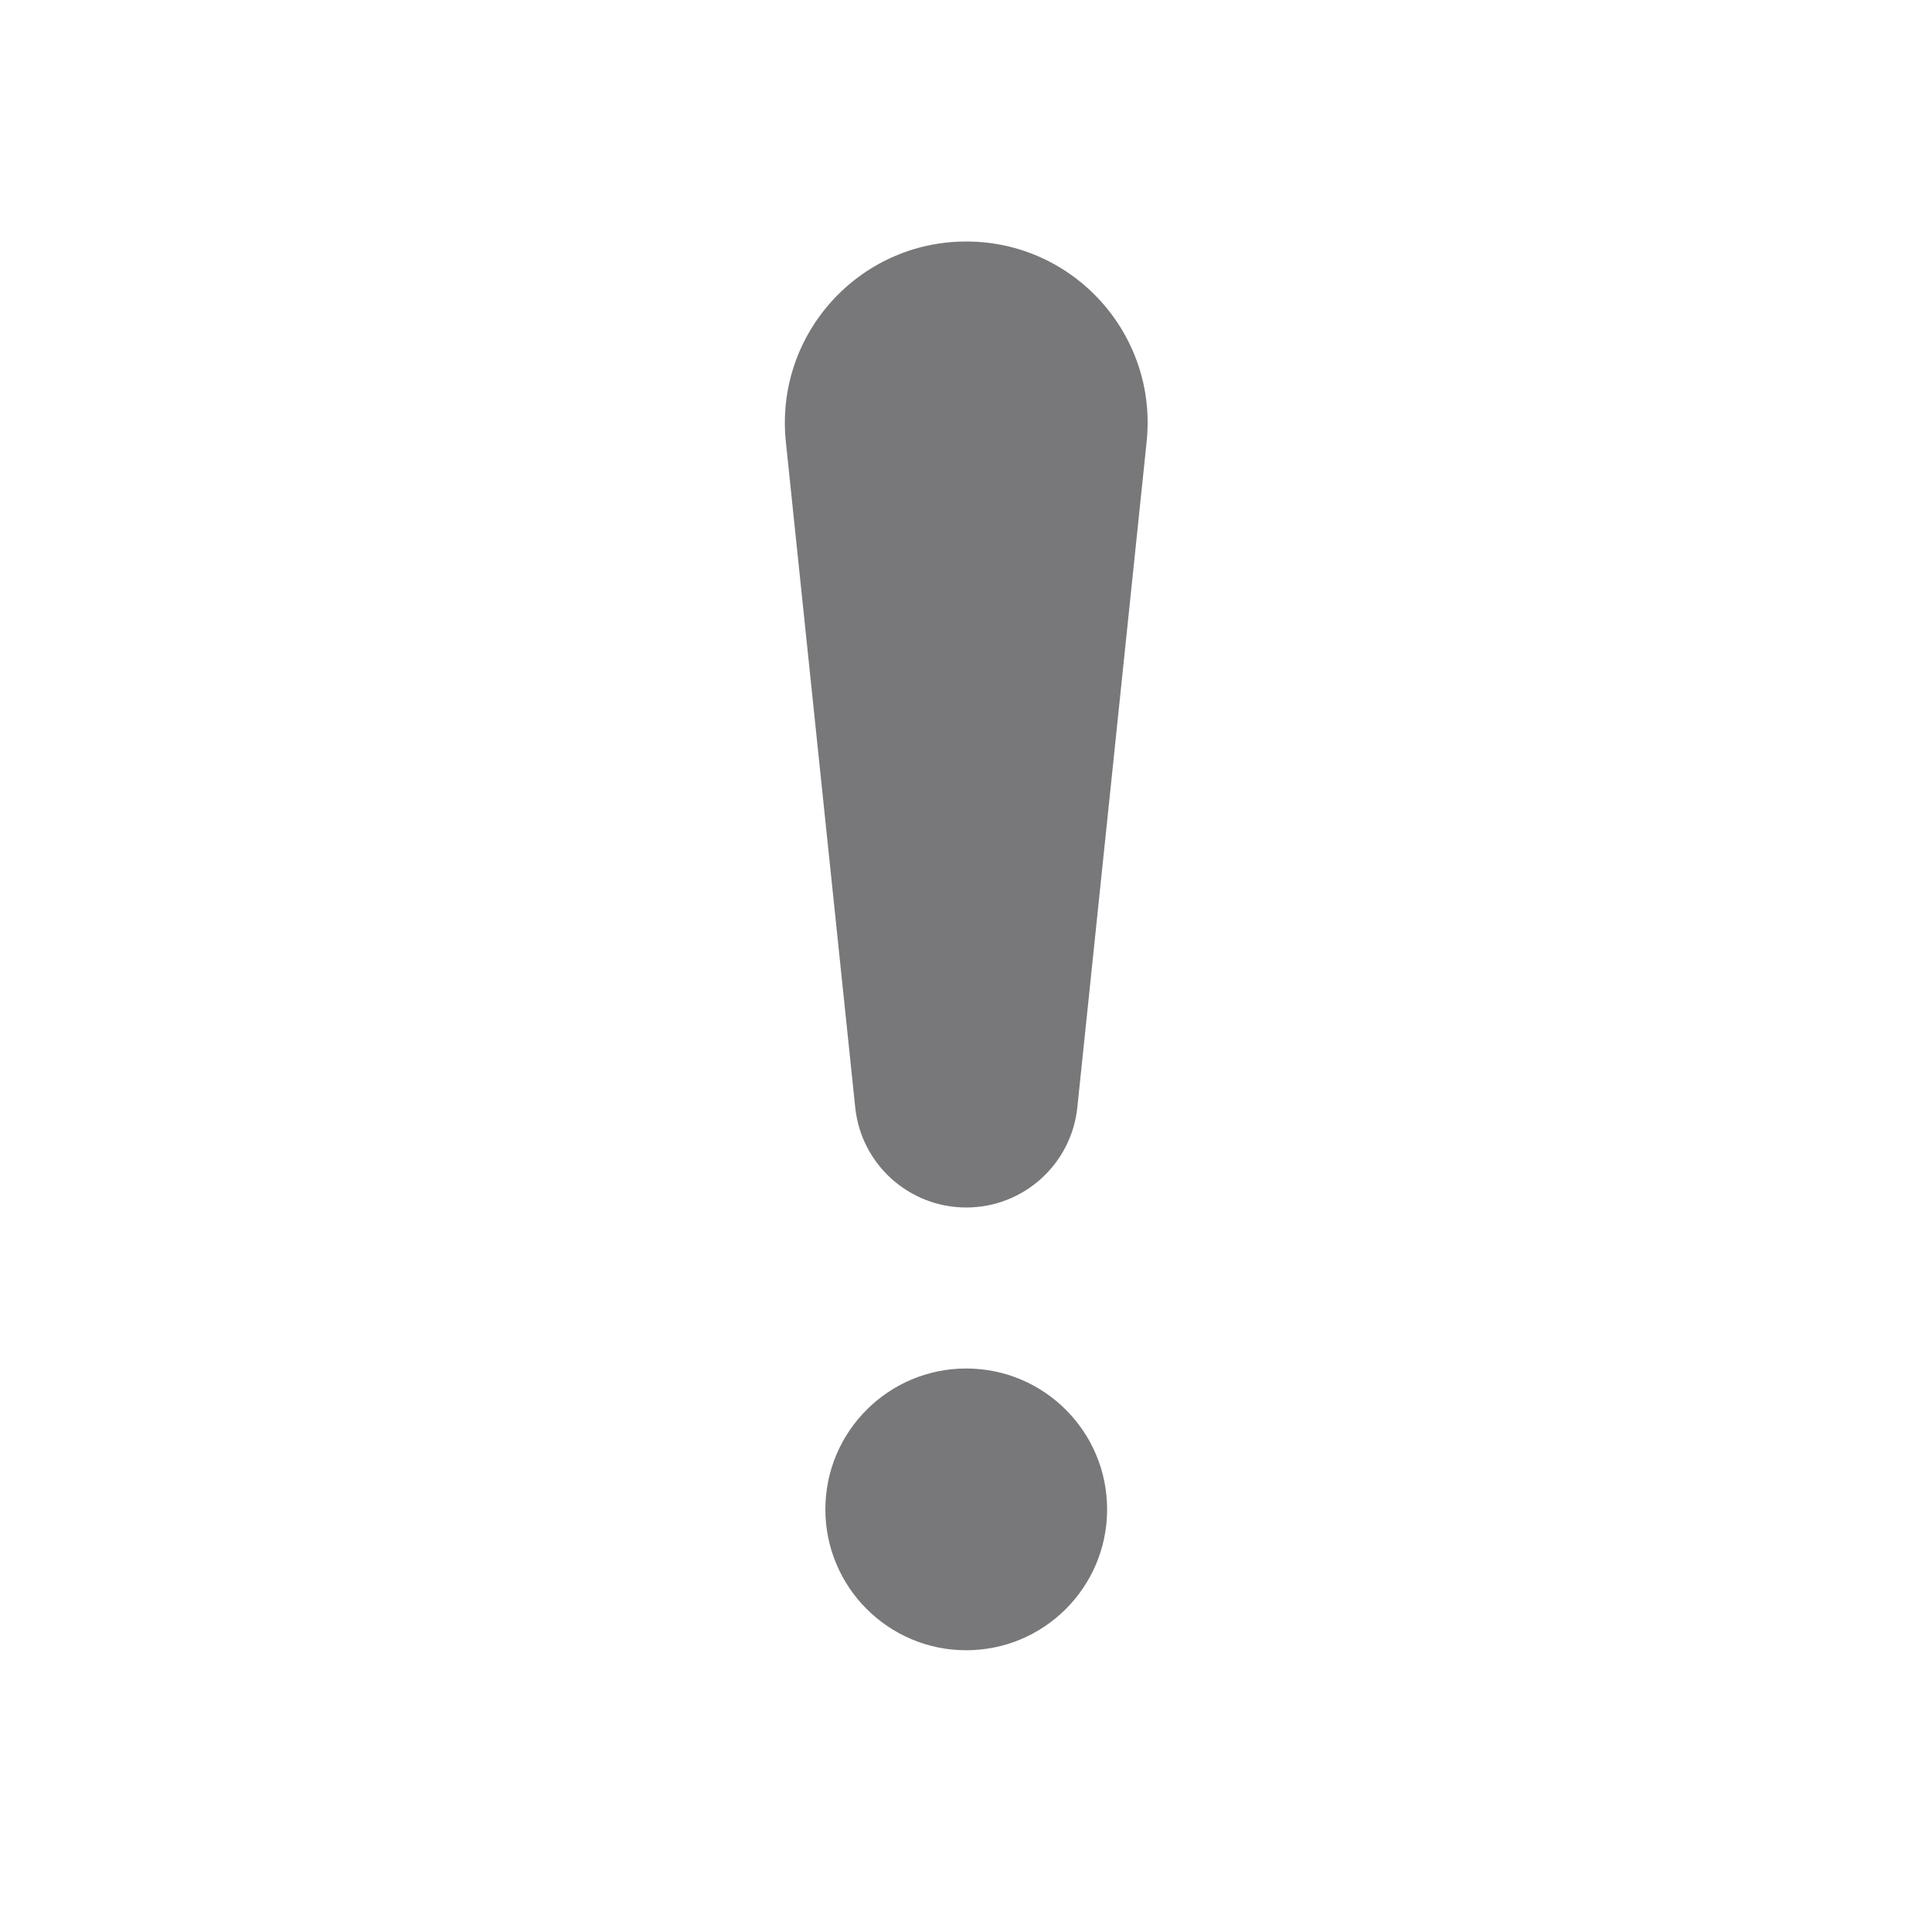
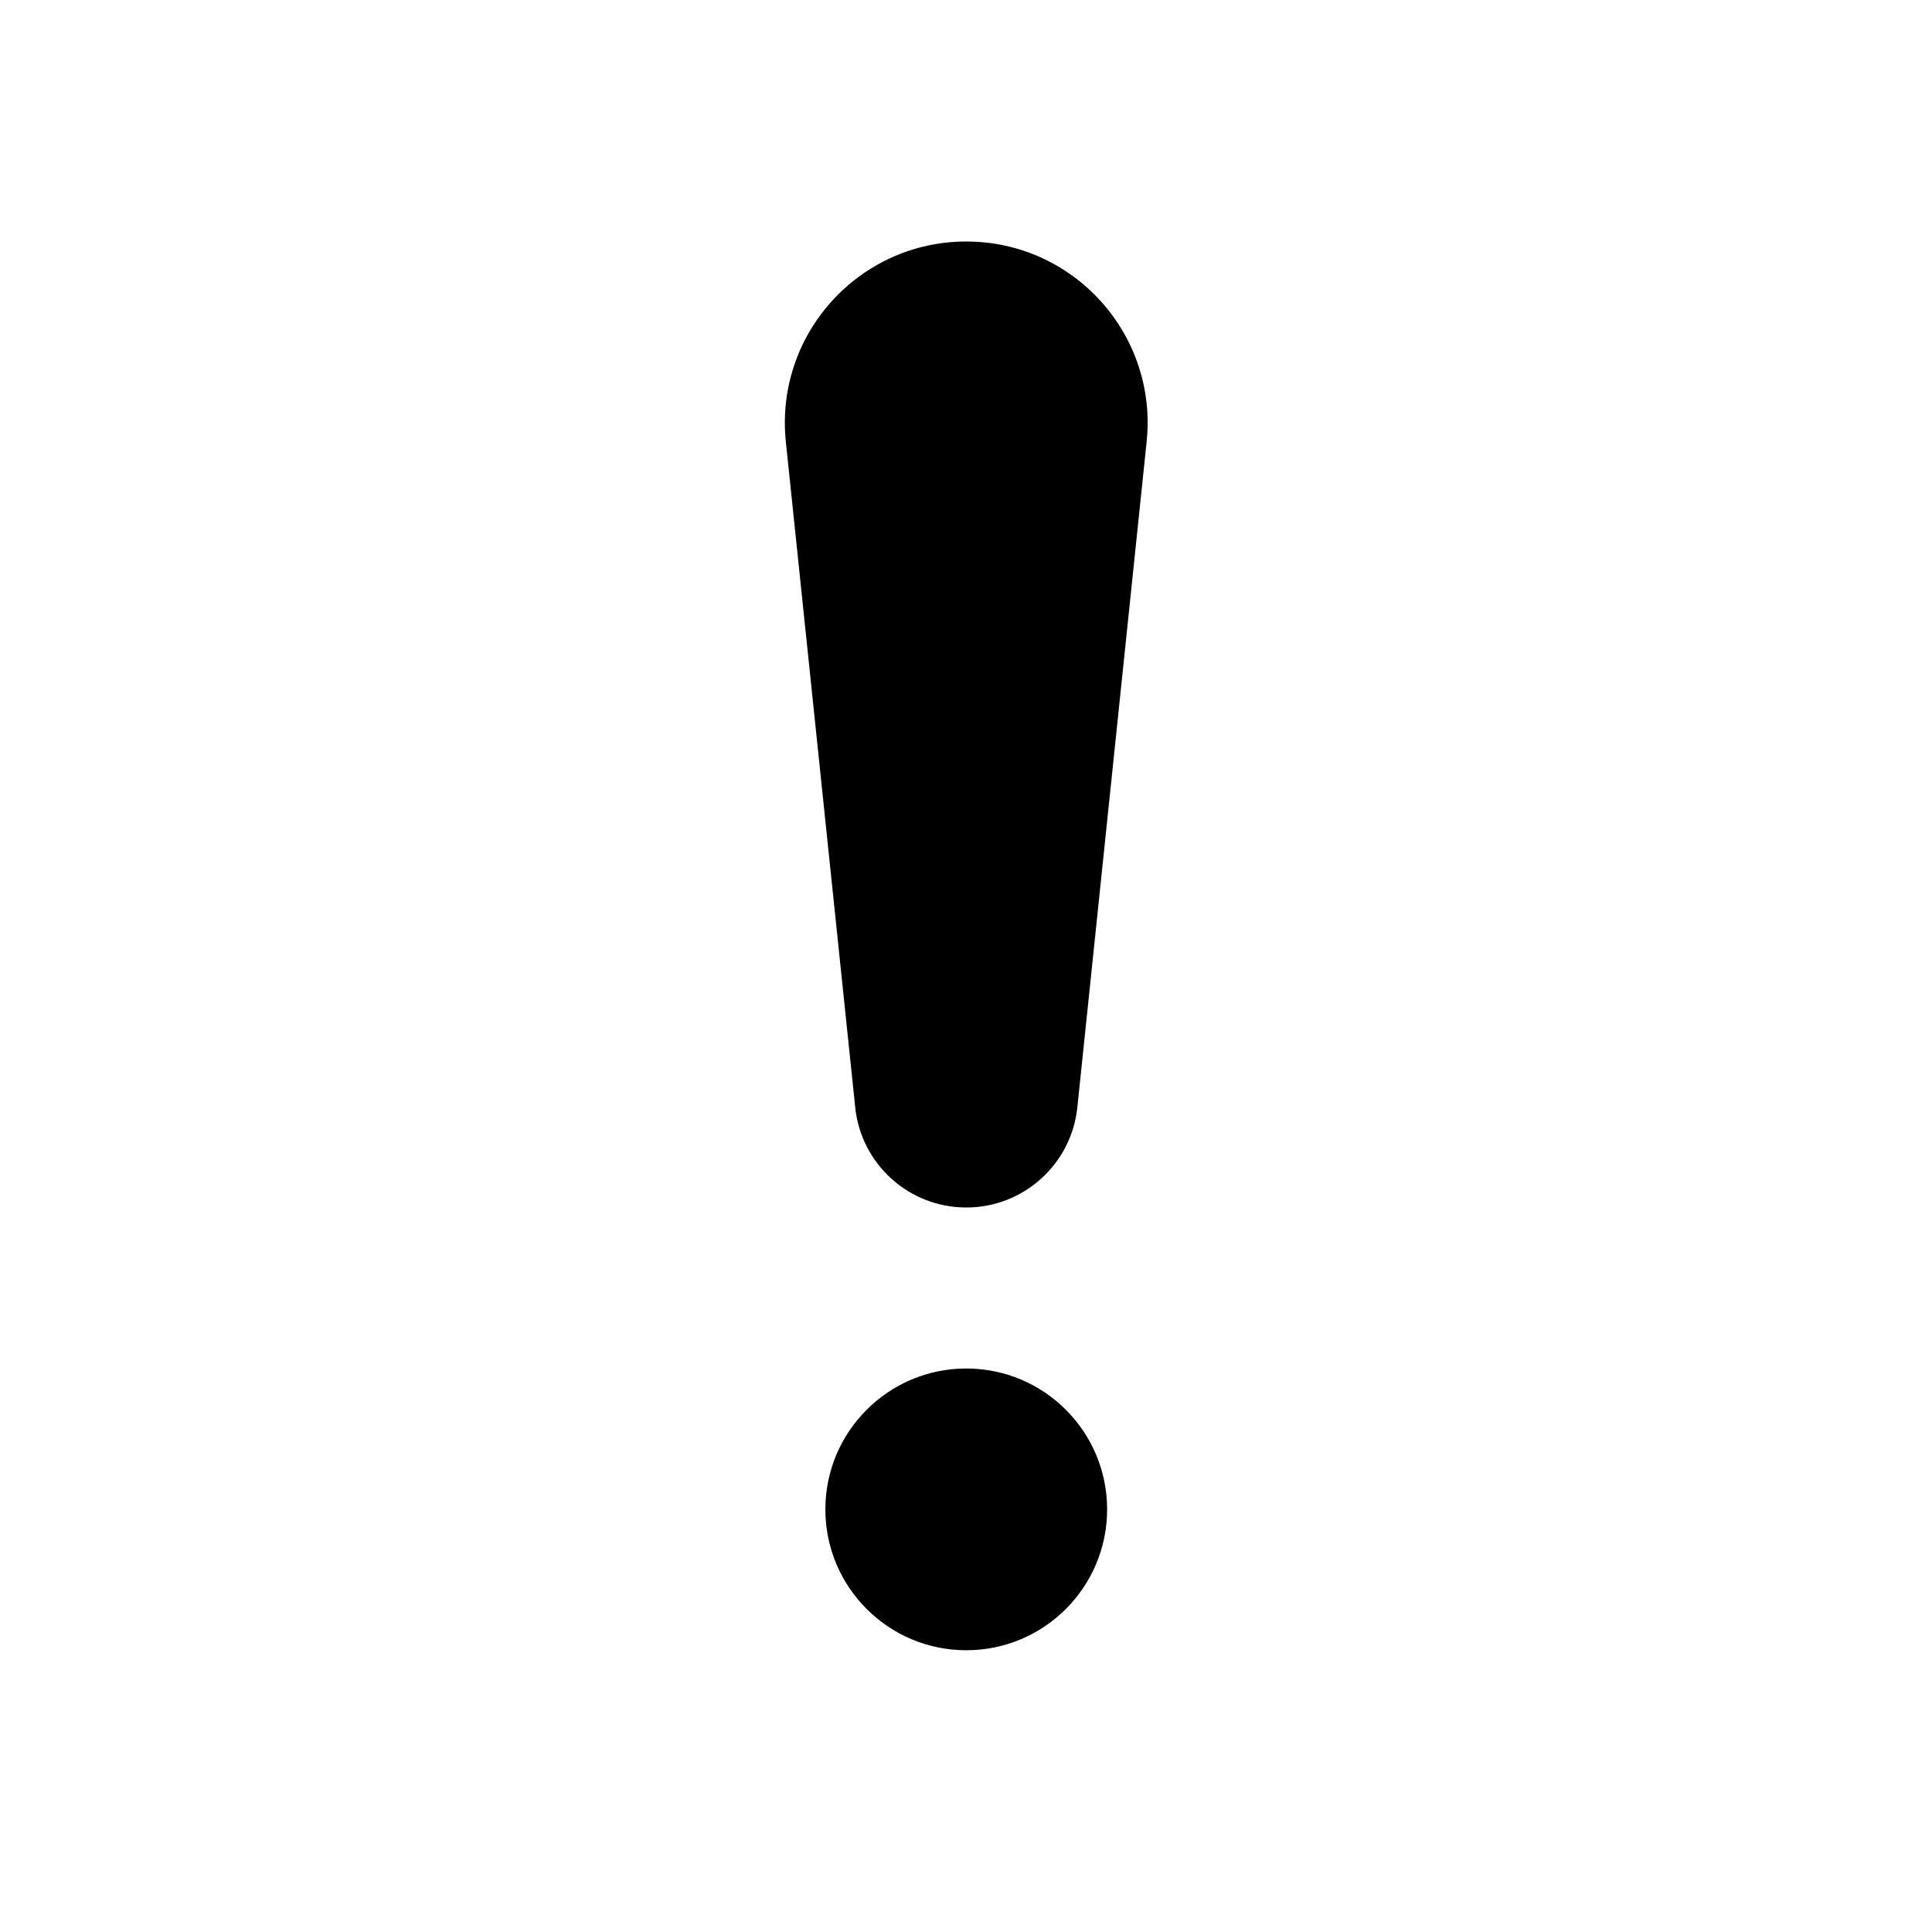
- <svg xmlns="http://www.w3.org/2000/svg" width="24" height="24" viewBox="0 0 24 24" fill="none">
-   <path fill-rule="evenodd" clip-rule="evenodd" d="M12.003 3C10.667 3 9.624 4.157 9.762 5.487L10.624 13.757C10.697 14.463 11.293 15 12.003 15C12.714 15 13.309 14.463 13.383 13.757L14.244 5.487C14.383 4.157 13.34 3 12.003 3ZM12.003 17C11.037 17 10.253 17.784 10.253 18.75C10.253 19.716 11.037 20.5 12.003 20.5C12.97 20.5 13.753 19.716 13.753 18.75C13.753 17.784 12.97 17 12.003 17Z" fill="#78787A" />
+ <svg xmlns="http://www.w3.org/2000/svg" width="24" height="24" viewBox="0 0 24 24" fill="currentColor">
+   <path fill-rule="evenodd" clip-rule="evenodd" d="M12.003 3C10.667 3 9.624 4.157 9.762 5.487L10.624 13.757C10.697 14.463 11.293 15 12.003 15C12.714 15 13.309 14.463 13.383 13.757L14.244 5.487C14.383 4.157 13.34 3 12.003 3ZM12.003 17C11.037 17 10.253 17.784 10.253 18.75C10.253 19.716 11.037 20.5 12.003 20.5C12.97 20.5 13.753 19.716 13.753 18.75C13.753 17.784 12.97 17 12.003 17Z" />
</svg>
